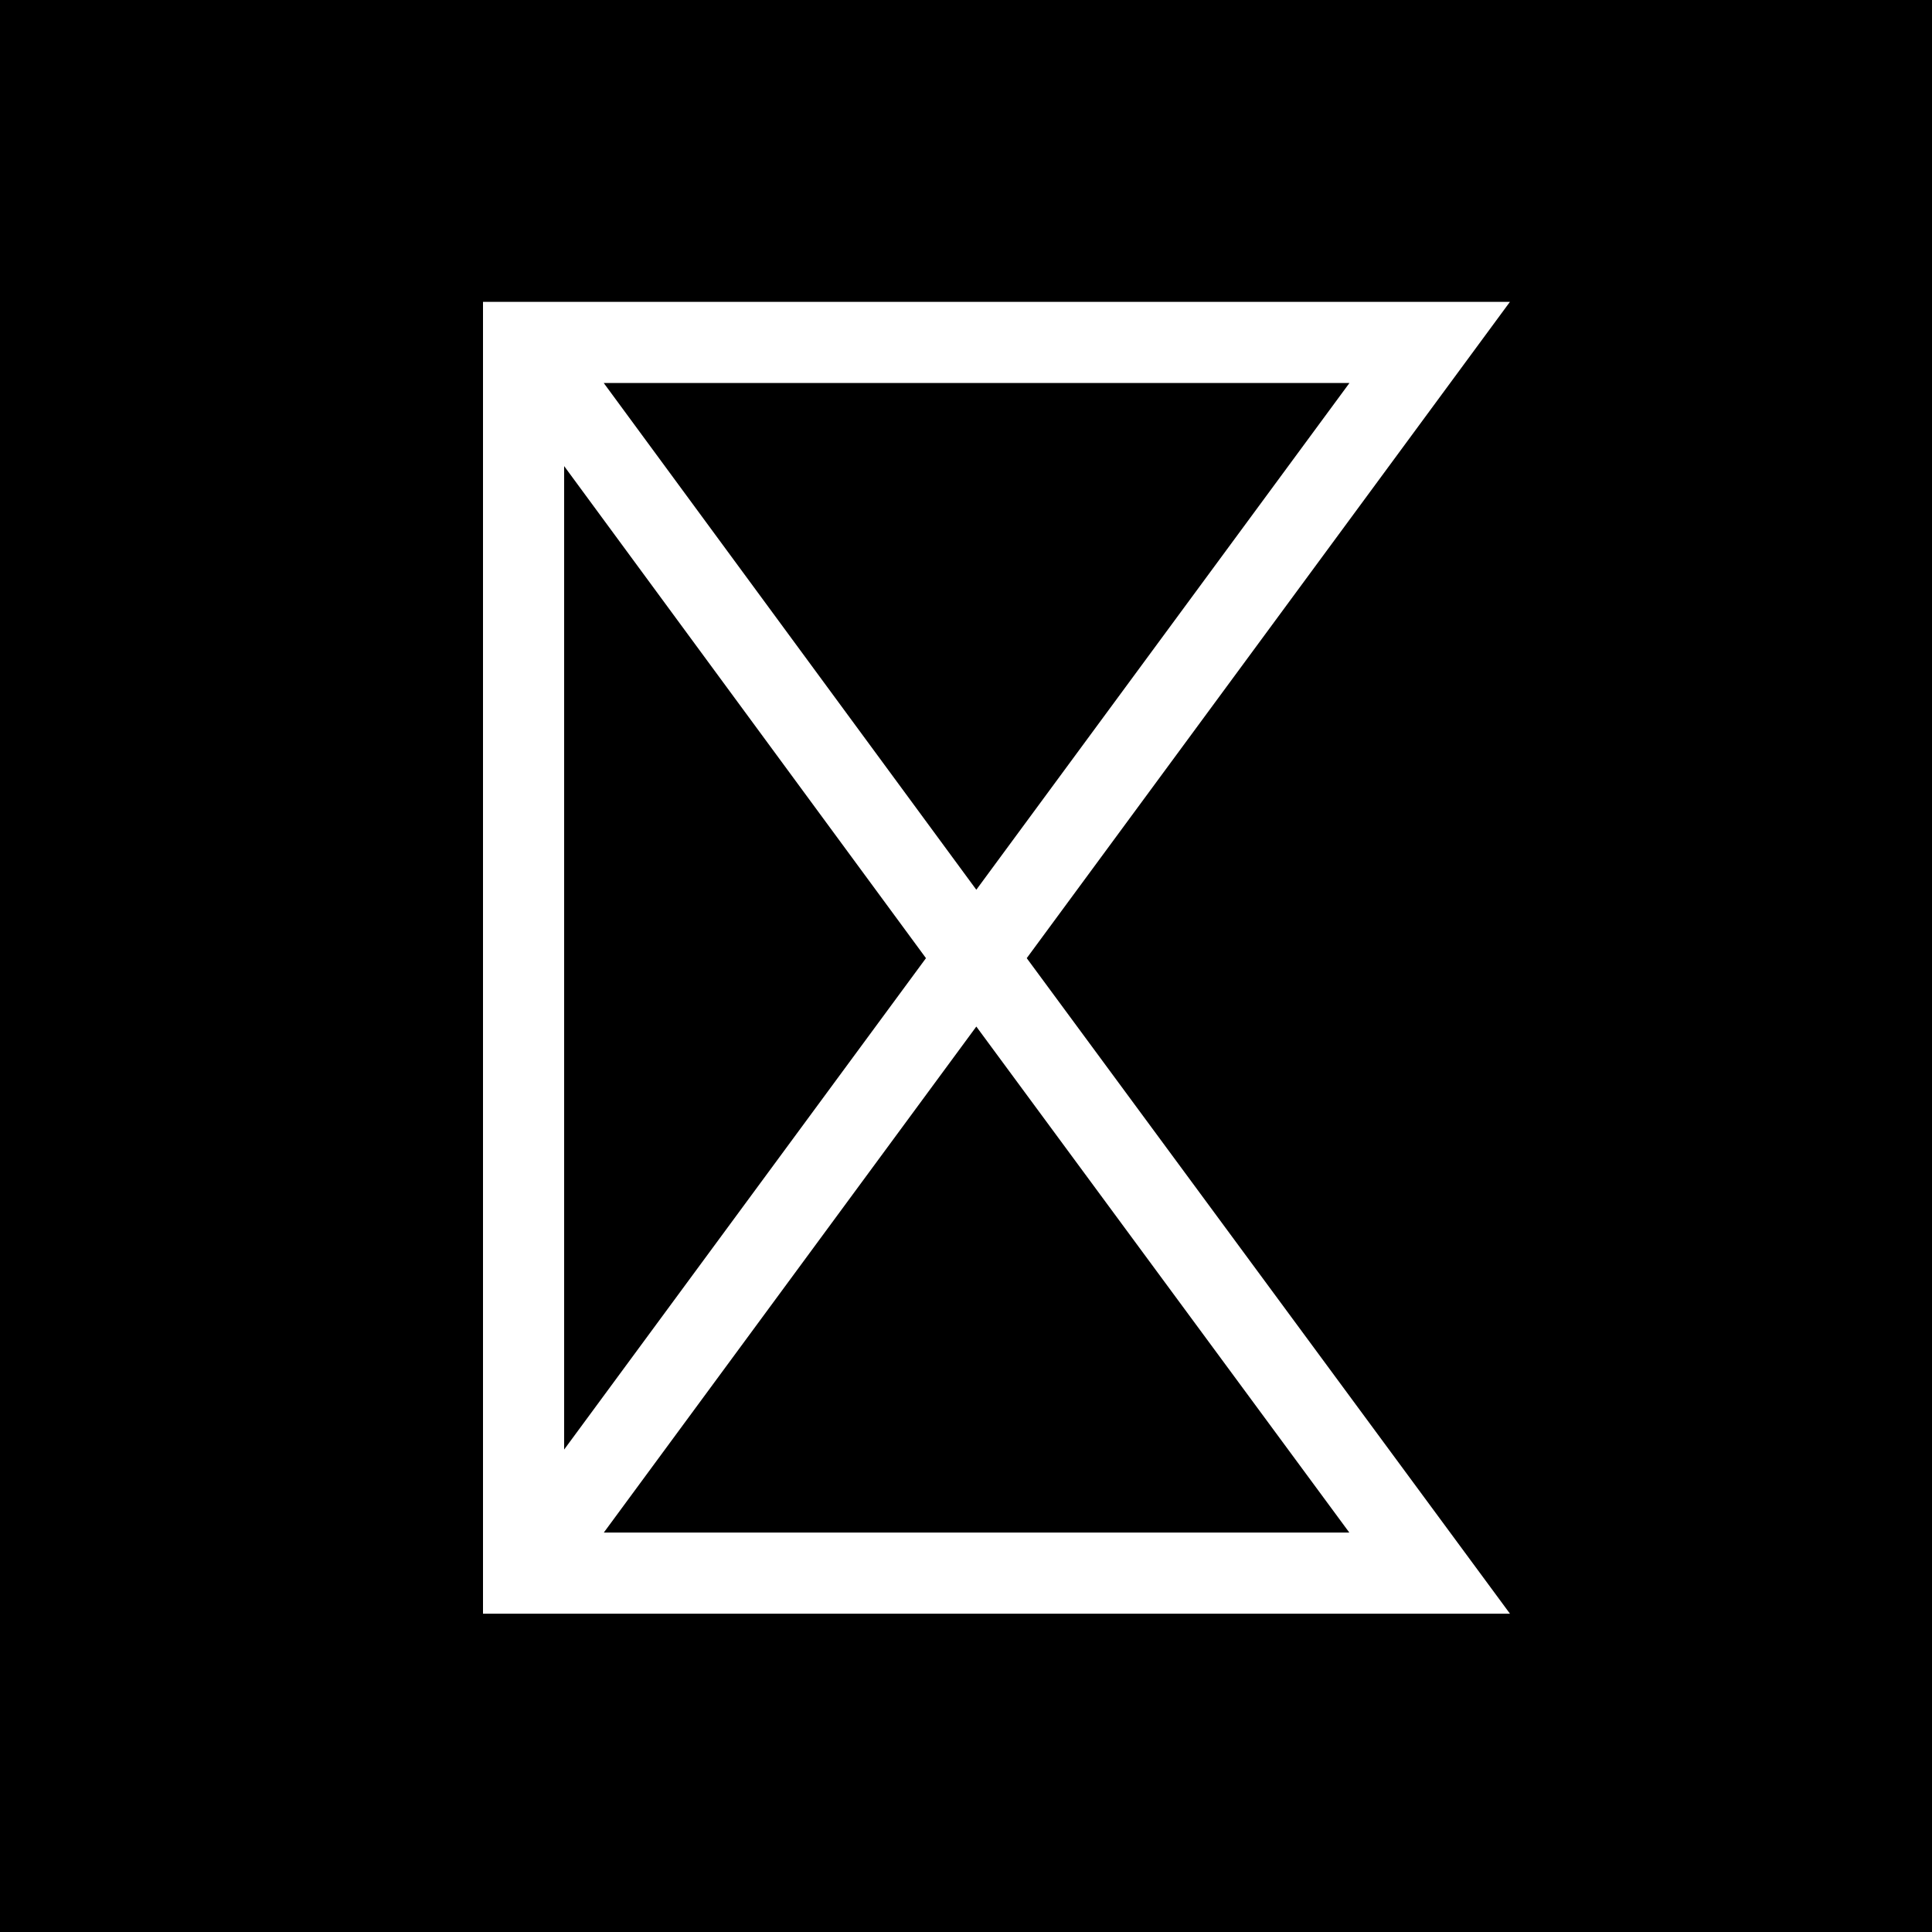
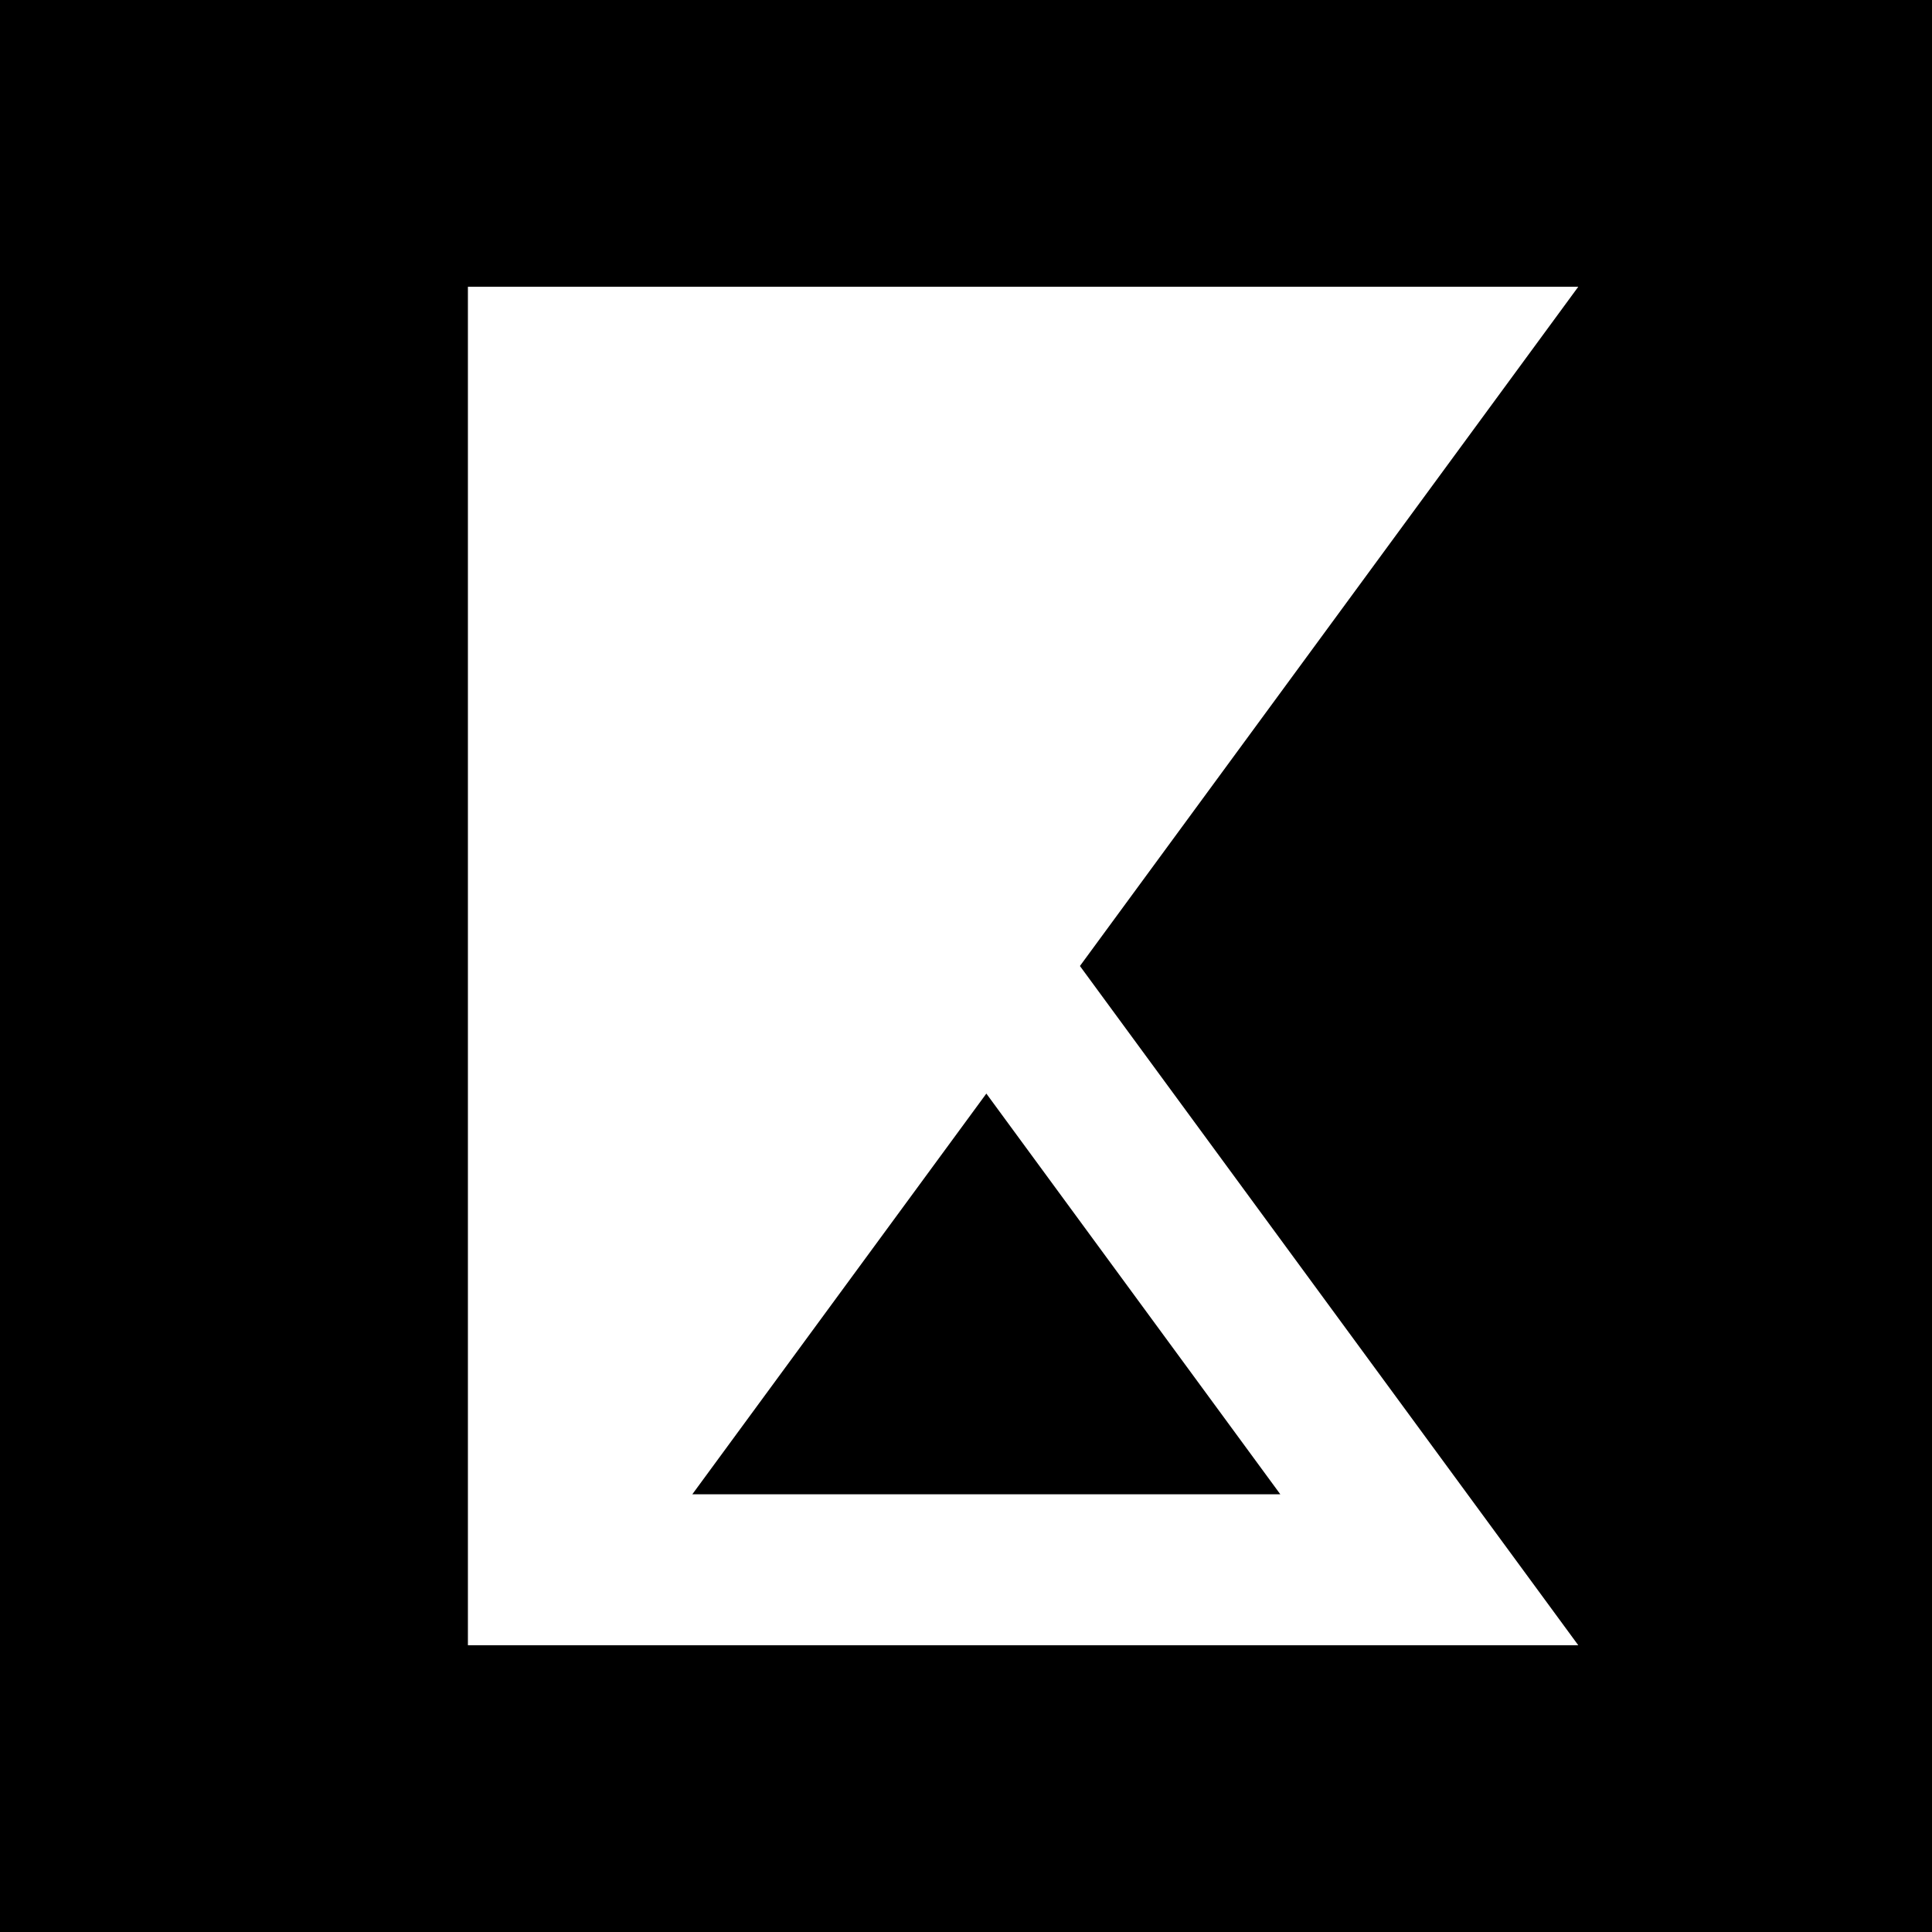
<svg xmlns="http://www.w3.org/2000/svg" width="32" height="32" viewBox="0 0 32 32" fill="none">
-   <path fill-rule="evenodd" clip-rule="evenodd" d="M32 0H0V32H32V0ZM25.009 5H8V26.728H25.01L17.006 15.87L25.009 5ZM10 6.344L16.171 14.737L22.351 6.344H10ZM15.337 15.87L9.344 7.72V24.009L15.337 15.87ZM16.171 17.003L10.001 25.384H22.349L16.171 17.003Z" fill="black" />
+   <path fill-rule="evenodd" clip-rule="evenodd" d="M32 0H0V32H32V0ZM7.75 4.75H26.141L17.887 16L26.141 27.25H7.75V4.75ZM11.467 24.75L16.337 18.113L21.206 24.75H11.467Z" fill="black" />
</svg>
